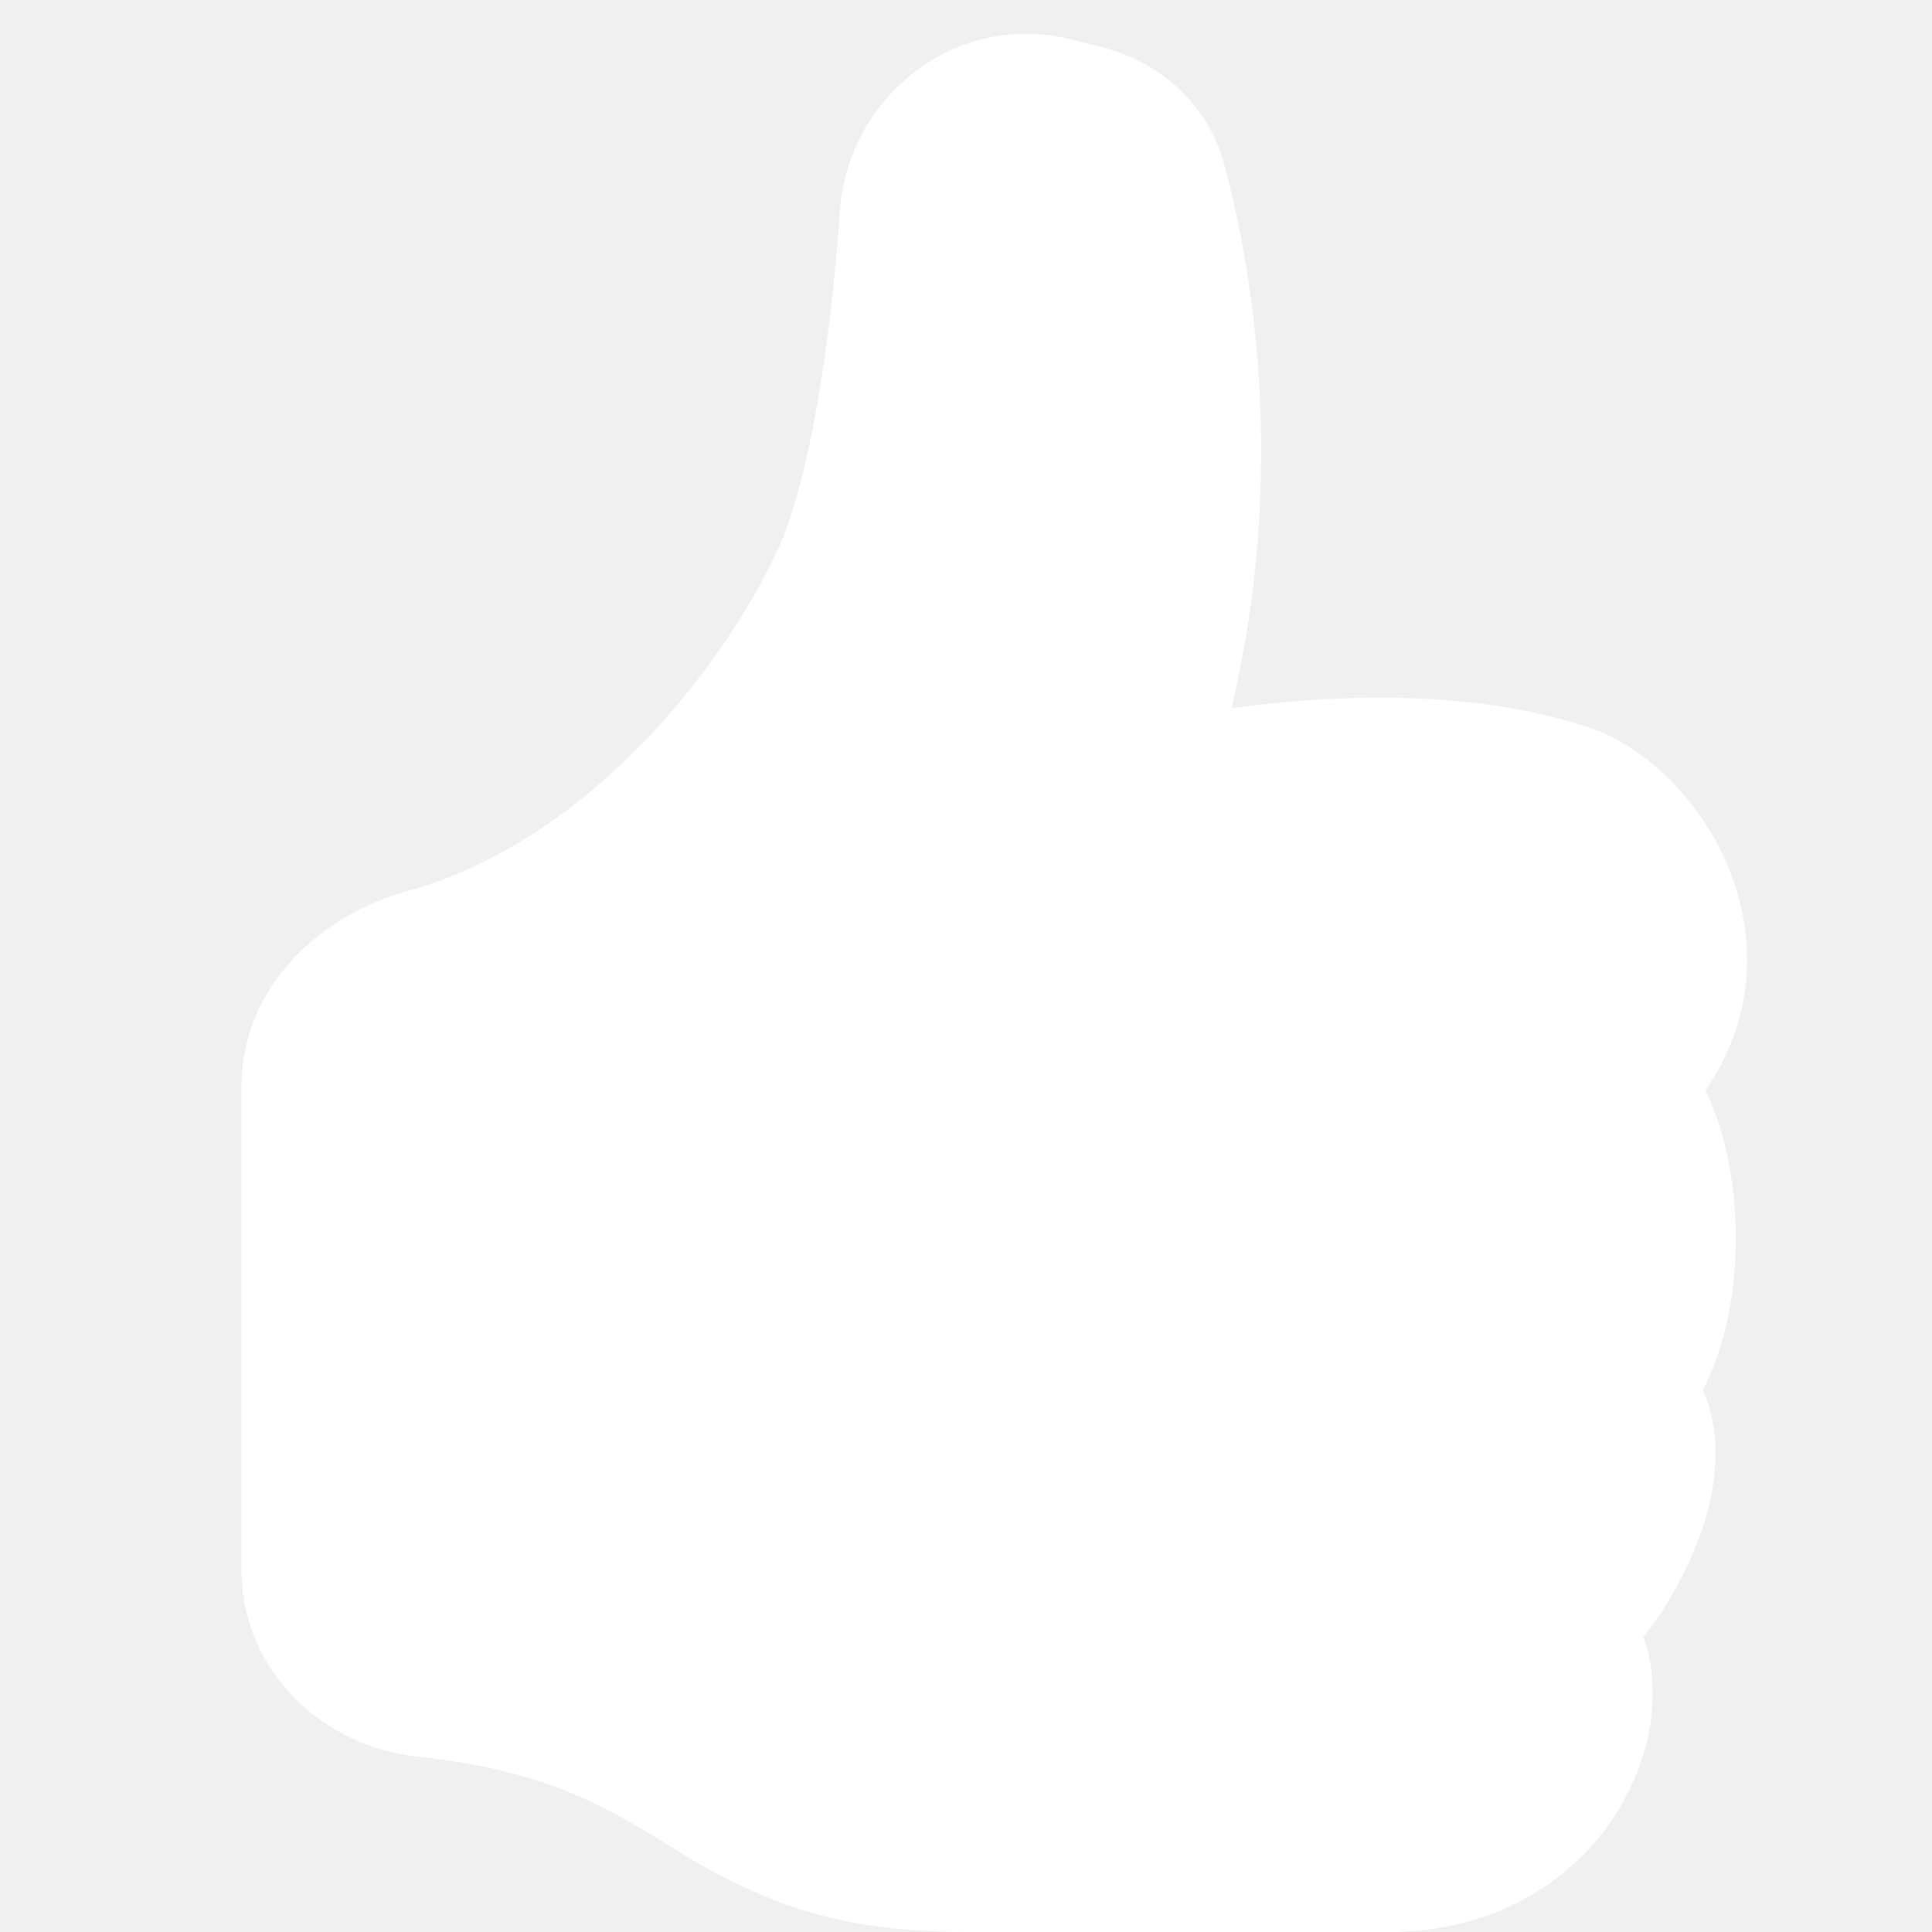
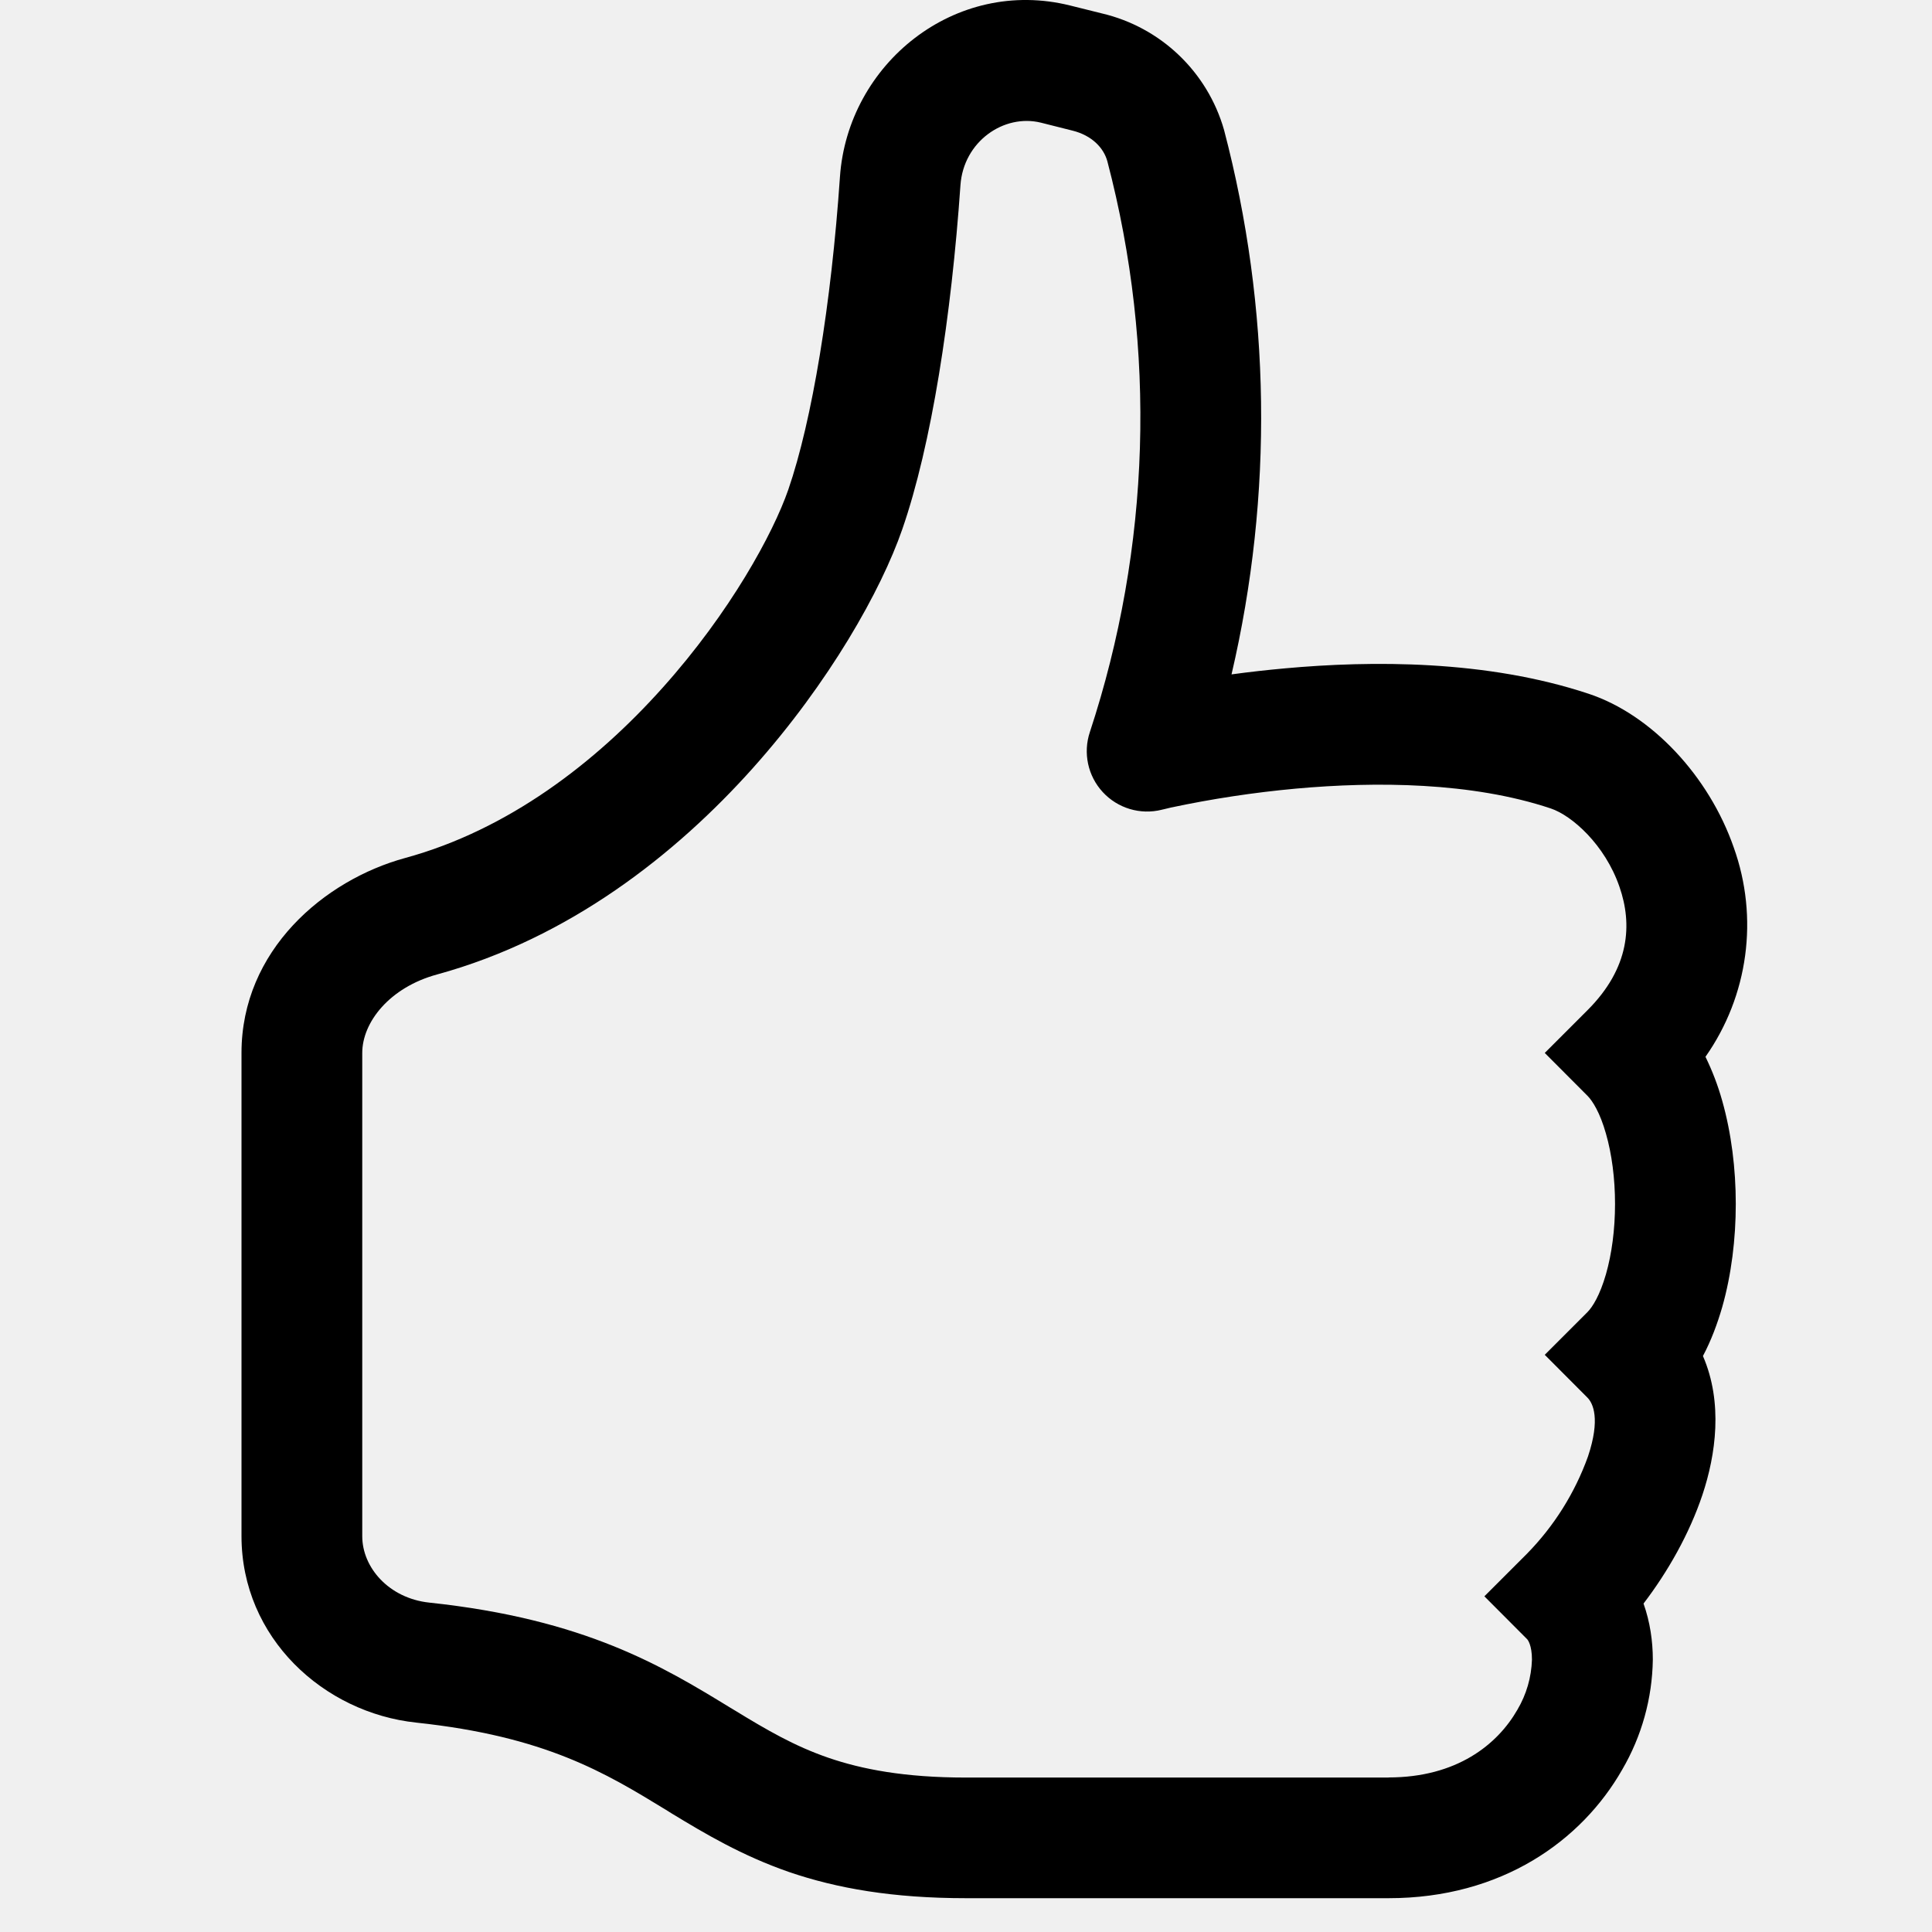
- <svg xmlns="http://www.w3.org/2000/svg" width="16" height="16" fill="white" class="bi bi-hand-thumbs-up-fill" viewBox="0 0 16 16">
-   <path d="M6.956 1.745C7.021.81 7.908.087 8.864.325l.261.066c.463.116.874.456 1.012.965.22.816.533 2.511.062 4.51a9.84 9.84 0 0 1 .443-.051c.713-.065 1.669-.072 2.516.21.518.173.994.681 1.2 1.273.184.532.16 1.162-.234 1.733.058.119.103.242.138.363.077.27.113.567.113.856 0 .289-.036.586-.113.856-.039.135-.09.273-.16.404.169.387.107.819-.003 1.148a3.163 3.163 0 0 1-.488.901c.054.152.076.312.076.465 0 .305-.089.625-.253.912C13.1 15.522 12.437 16 11.5 16H8c-.605 0-1.07-.081-1.466-.218a4.82 4.82 0 0 1-.97-.484l-.048-.03c-.504-.307-.999-.609-2.068-.722C2.682 14.464 2 13.846 2 13V9c0-.85.685-1.432 1.357-1.615.849-.232 1.574-.787 2.132-1.41.56-.627.914-1.28 1.039-1.639.199-.575.356-1.539.428-2.59z" />
+ <svg xmlns="http://www.w3.org/2000/svg" width="16" height="16" fill="currentColor" class="bi bi-hand-thumbs-up" viewBox="0 0 16 16">
+   <path d="M8.864.046C7.908-.193 7.02.53 6.956 1.466c-.072 1.051-.23 2.016-.428 2.59-.125.36-.479 1.013-1.04 1.639-.557.623-1.282 1.178-2.131 1.41C2.685 7.288 2 7.87 2 8.72v4.001c0 .845.682 1.464 1.448 1.545 1.07.114 1.564.415 2.068.723l.048.03c.272.165.578.348.97.484.397.136.861.217 1.466.217h3.5c.937 0 1.599-.477 1.934-1.064a1.86 1.86 0 0 0 .254-.912c0-.152-.023-.312-.077-.464.201-.263.38-.578.488-.901.11-.33.172-.762.004-1.149.069-.13.12-.269.159-.403.077-.27.113-.568.113-.857 0-.288-.036-.585-.113-.856a2.144 2.144 0 0 0-.138-.362 1.9 1.9 0 0 0 .234-1.734c-.206-.592-.682-1.1-1.2-1.272-.847-.282-1.803-.276-2.516-.211a9.84 9.84 0 0 0-.443.05 9.365 9.365 0 0 0-.062-4.509A1.38 1.38 0 0 0 9.125.111L8.864.046zM11.5 14.721H8c-.51 0-.863-.069-1.14-.164-.281-.097-.506-.228-.776-.393l-.04-.024c-.555-.339-1.198-.731-2.49-.868-.333-.036-.554-.29-.554-.55V8.72c0-.254.226-.543.62-.65 1.095-.3 1.977-.996 2.614-1.708.635-.71 1.064-1.475 1.238-1.978.243-.7.407-1.768.482-2.85.025-.362.36-.594.667-.518l.262.066c.16.04.258.143.288.255a8.34 8.34 0 0 1-.145 4.725.5.5 0 0 0 .595.644l.003-.001.014-.003.058-.014a8.908 8.908 0 0 1 1.036-.157c.663-.06 1.457-.054 2.11.164.175.058.45.3.57.65.107.308.087.67-.266 1.022l-.353.353.353.354c.043.043.105.141.154.315.048.167.075.37.075.581 0 .212-.027.414-.075.582-.05.174-.111.272-.154.315l-.353.353.353.354c.047.047.109.177.005.488a2.224 2.224 0 0 1-.505.805l-.353.353.353.354c.006.005.041.05.041.17a.866.866 0 0 1-.121.416c-.165.288-.503.56-1.066.56z" />
</svg>
